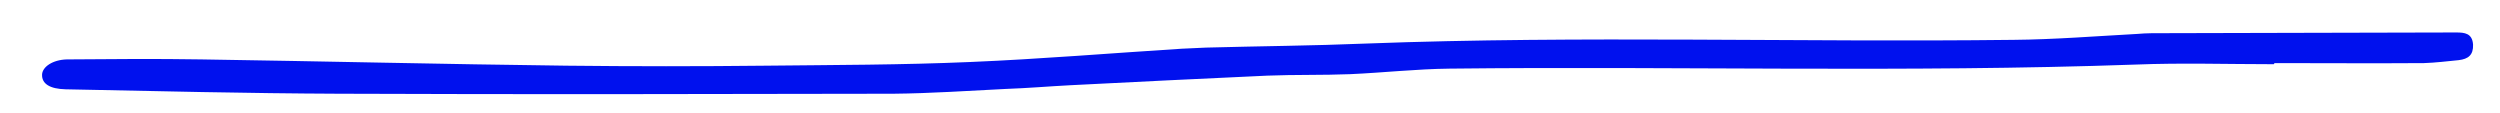
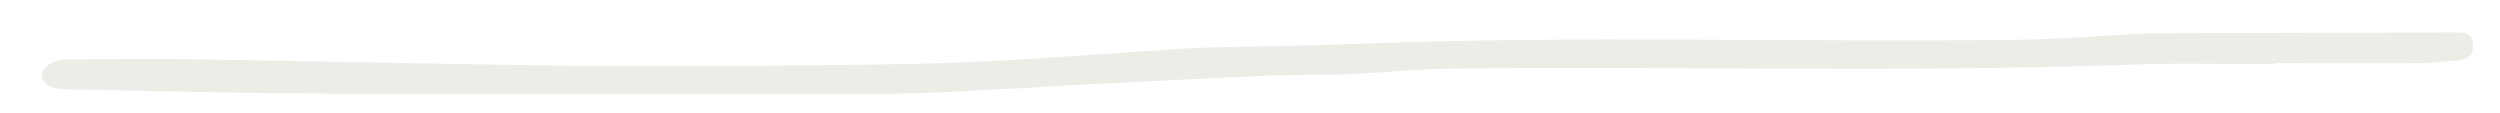
<svg xmlns="http://www.w3.org/2000/svg" version="1.1" id="Layer_1" x="0px" y="0px" viewBox="0 0 677.5 30.5" style="enable-background:new 0 0 677.5 30.5;" xml:space="preserve">
  <style type="text/css">
- 	.st0{fill:#0011EE;}
+ 	.st0{fill:#eeece7;}
</style>
  <g id="Gr3g6T_1_">
    <g>
      <path class="st0" d="M616.2,17.4c-12.5,0-25-0.4-37.5,0.1c-62,2.2-124,0.4-185.9,1.1c-9,0.1-17.9,1.1-26.9,1.5    c-7.5,0.3-15,0.1-22.5,0.4c-17.8,0.8-35.6,1.7-53.4,2.6c-5.8,0.3-11.6,0.8-17.4,1c-10.1,0.5-20.3,1.2-30.4,1.3    c-50.2,0.1-100.3,0.2-150.5,0c-24.6-0.1-49.3-0.7-73.9-1.2c-4.3-0.1-6.5-1.5-6.4-4c0.1-2.1,2.9-4,6.7-4.1    c12.2-0.1,24.3-0.2,36.5,0c33,0.5,65.9,1.3,98.9,1.7c18,0.2,36,0.2,54,0c18.5-0.2,37-0.2,55.5-1c19.1-0.8,38.2-2.4,57.3-3.6    c2.2-0.1,4.3-0.2,6.5-0.3c14.5-0.4,29-0.5,43.5-1.1c58.5-2.2,117-0.3,175.4-1c11.1-0.1,22.3-1,33.4-1.6c1.3-0.1,2.7-0.2,4-0.2    c27.3-0.1,54.7-0.1,82-0.2c0.2,0,0.3,0,0.5,0c2.3,0,4.4,0.2,4.6,3.3c0.1,2.8-1.3,3.9-3.9,4.2c-3.1,0.3-6.3,0.7-9.4,0.8    c-13.5,0.1-27,0-40.5,0C616.2,17.4,616.2,17.4,616.2,17.4z" />
    </g>
  </g>
</svg>
